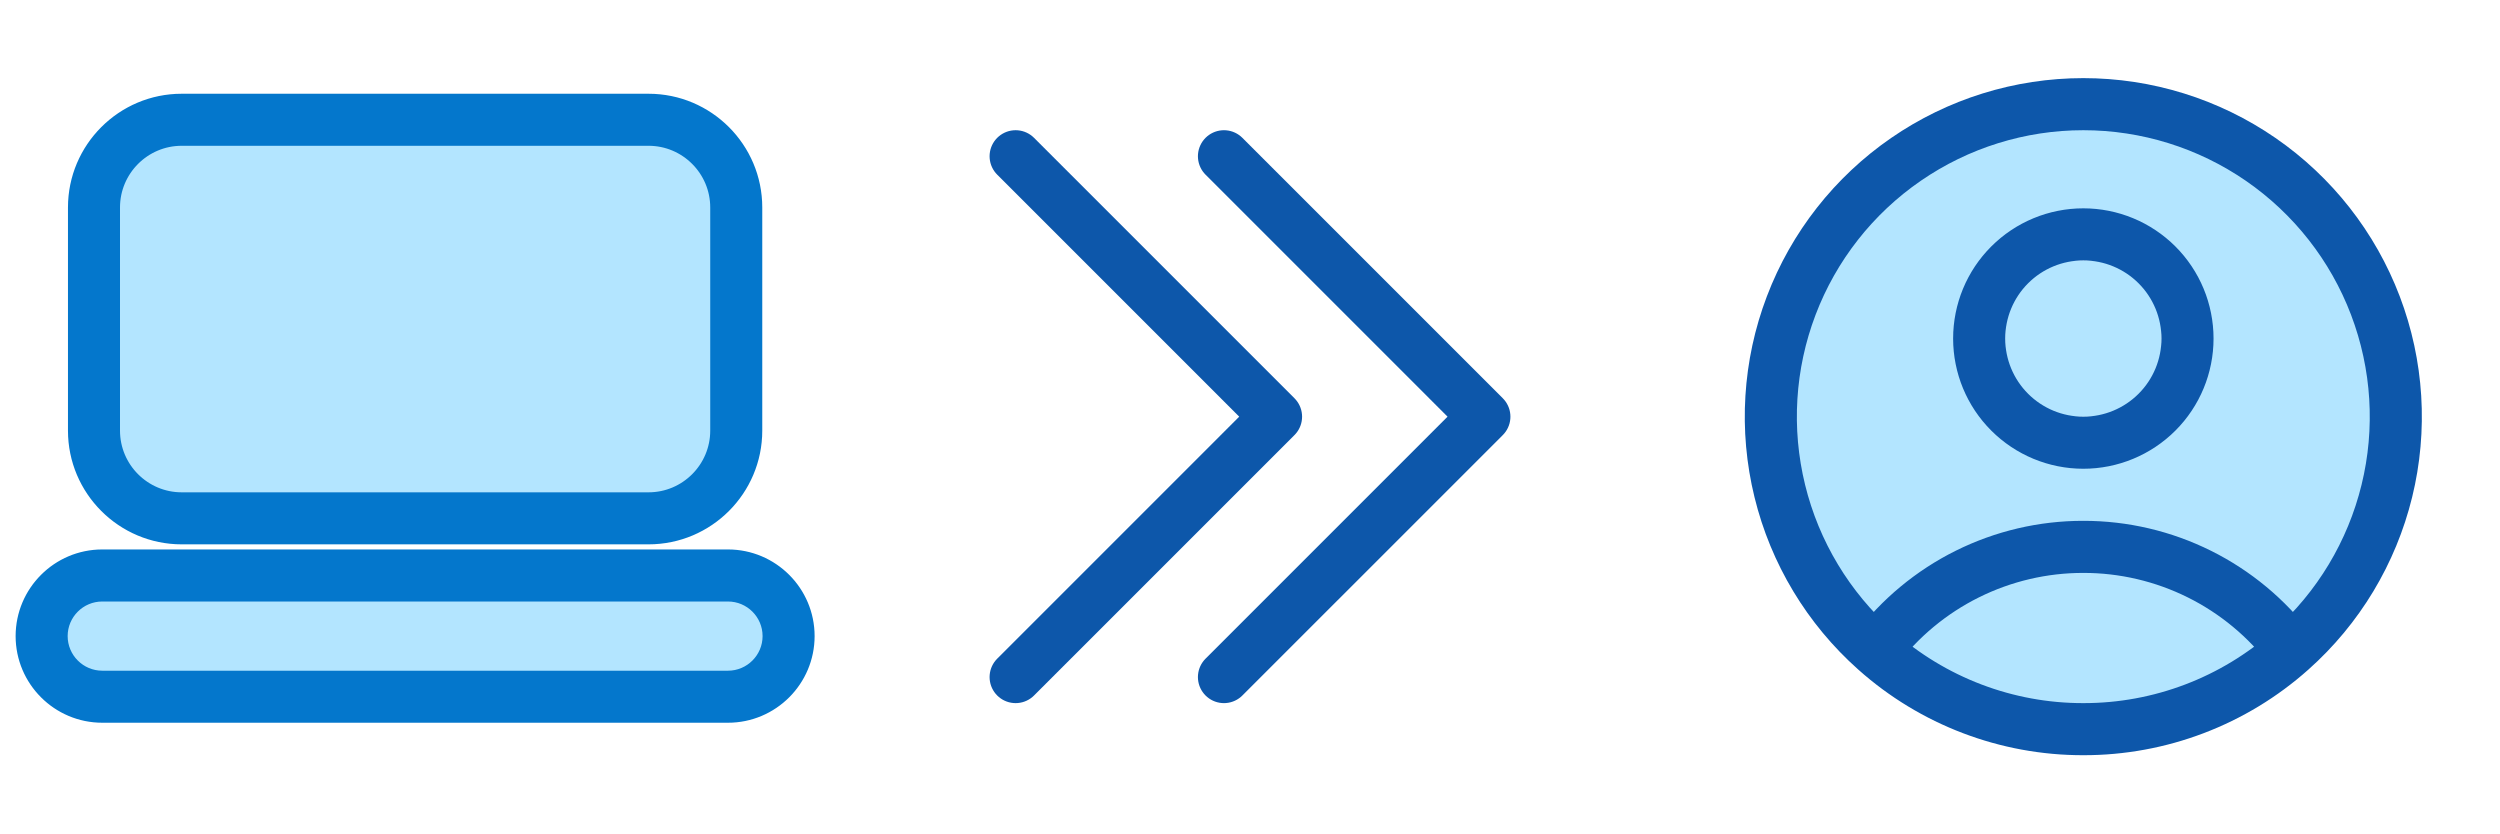
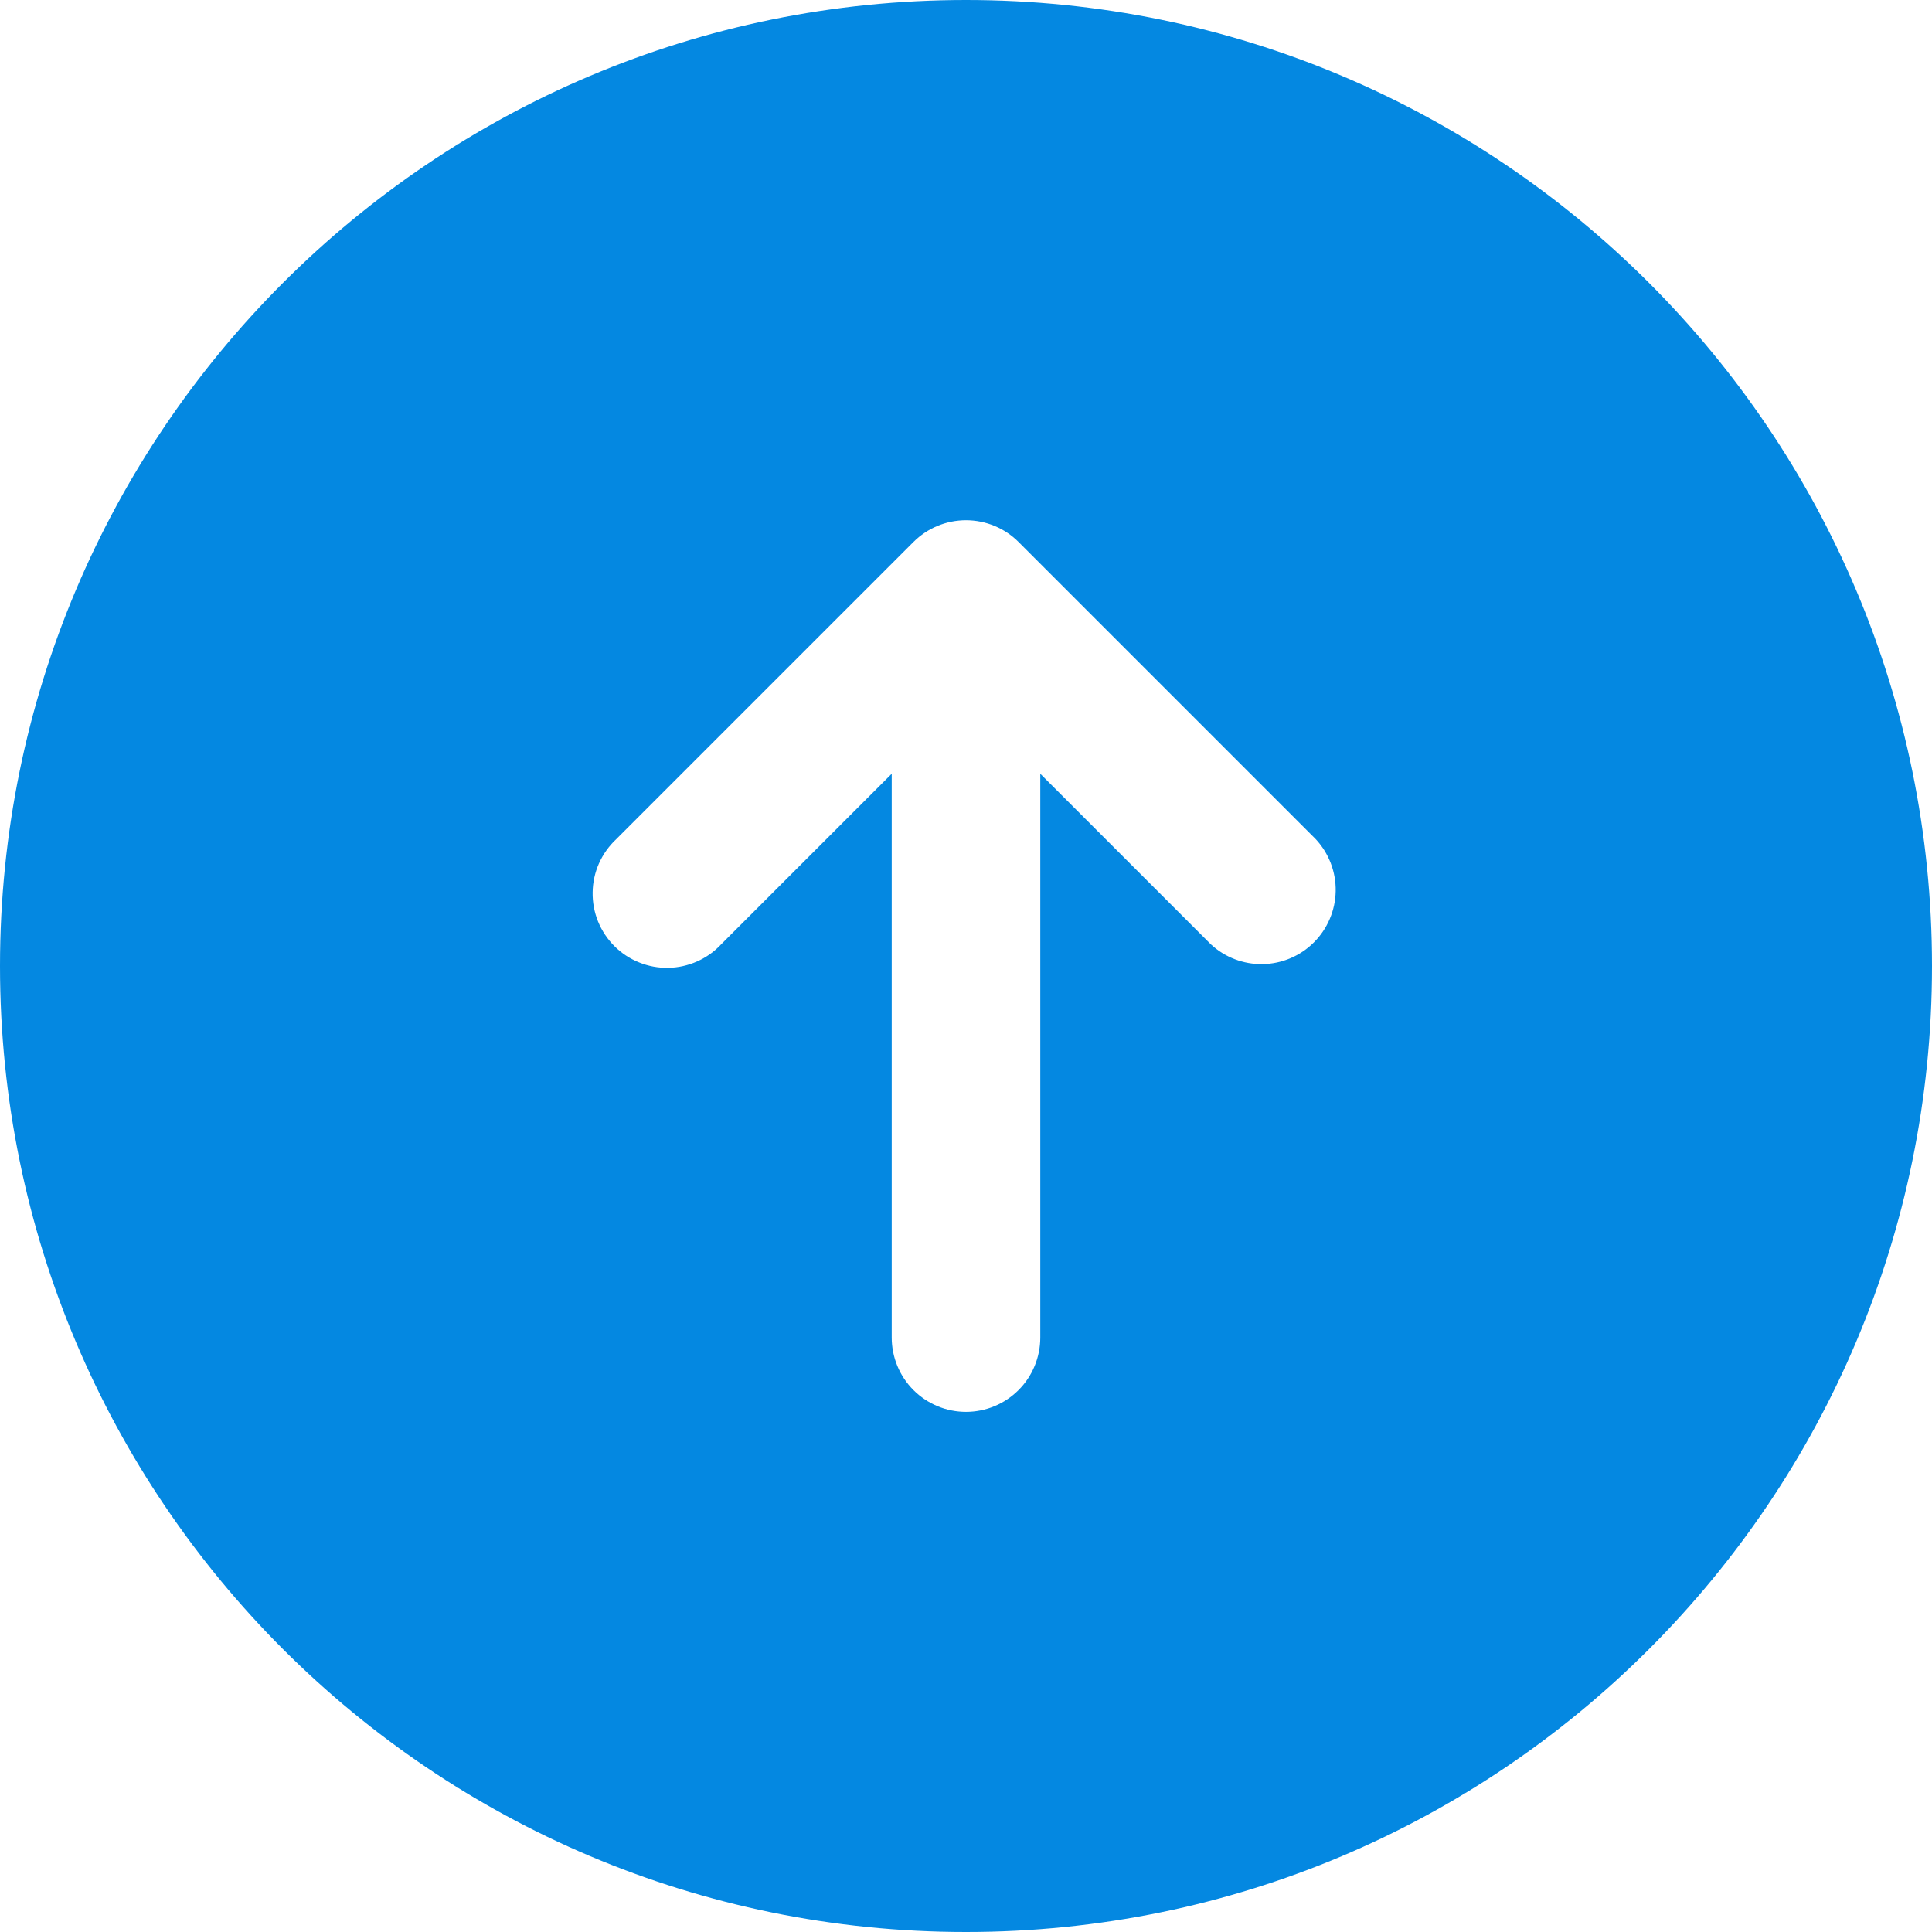
- <svg xmlns="http://www.w3.org/2000/svg" width="96" height="32" viewBox="0 0 96 32" fill="none">
-   <rect x="4" y="5" width="24" height="14" fill="#B3E5FF" />
-   <rect x="2" y="22" width="28" height="5" fill="#B3E5FF" />
-   <path d="M3.927 27.553H27.954C29.678 27.553 31.081 26.15 31.081 24.426C31.081 22.702 29.678 21.299 27.954 21.299H3.927C2.203 21.299 0.8 22.702 0.8 24.426C0.8 26.15 2.203 27.553 3.927 27.553ZM2.398 24.426C2.398 23.583 3.084 22.898 3.927 22.898H27.954C28.797 22.898 29.483 23.583 29.483 24.426C29.483 25.269 28.797 25.955 27.954 25.955H3.927C3.084 25.955 2.398 25.269 2.398 24.426ZM6.977 20.703H24.904C27.202 20.703 29.071 18.834 29.071 16.536V7.967C29.071 5.669 27.202 3.8 24.904 3.8H6.977C4.679 3.8 2.81 5.669 2.81 7.967V16.536C2.81 18.834 4.679 20.703 6.977 20.703ZM4.408 7.967C4.408 6.551 5.561 5.398 6.977 5.398H24.904C26.32 5.398 27.473 6.551 27.473 7.967V16.536C27.473 17.953 26.32 19.105 24.904 19.105H6.977C5.561 19.105 4.408 17.953 4.408 16.536V7.967Z" fill="#0477CC" stroke="#0477CC" stroke-width="0.4" />
-   <path d="M39 6L49 16L39 26M47 6L57 16L47 26" stroke="#0D57AA" stroke-width="2" stroke-linecap="round" stroke-linejoin="round" />
-   <rect x="77" y="10" width="6" height="6" fill="#B3E5FF" />
-   <path d="M87.976 24.966C87.044 23.733 85.839 22.732 84.455 22.044C83.071 21.356 81.546 20.998 80 21C78.454 20.998 76.929 21.356 75.545 22.044C74.161 22.732 72.956 23.733 72.024 24.966M87.976 24.966C89.794 23.349 91.076 21.218 91.655 18.854C92.234 16.491 92.08 14.008 91.215 11.734C90.35 9.459 88.814 7.502 86.811 6.121C84.808 4.74 82.433 4 79.999 4C77.566 4 75.191 4.74 73.188 6.121C71.184 7.502 69.648 9.459 68.783 11.734C67.918 14.008 67.765 16.491 68.344 18.854C68.922 21.218 70.206 23.349 72.024 24.966M87.976 24.966C85.781 26.924 82.941 28.004 80 28C77.059 28.004 74.219 26.924 72.024 24.966M84 13C84 14.06 83.579 15.078 82.828 15.828C82.078 16.578 81.061 17 80 17C78.939 17 77.922 16.578 77.172 15.828C76.421 15.078 76 14.06 76 13C76 11.939 76.421 10.921 77.172 10.171C77.922 9.421 78.939 9 80 9C81.061 9 82.078 9.421 82.828 10.171C83.579 10.921 84 11.939 84 13Z" fill="#B3E5FF" />
-   <path d="M87.976 24.966C87.044 23.733 85.839 22.732 84.455 22.044C83.071 21.356 81.546 20.998 80 21C78.454 20.998 76.929 21.356 75.545 22.044C74.161 22.732 72.956 23.733 72.024 24.966M87.976 24.966C89.794 23.349 91.076 21.218 91.655 18.854C92.234 16.491 92.08 14.008 91.215 11.734C90.35 9.459 88.814 7.502 86.811 6.121C84.808 4.74 82.433 4 79.999 4C77.566 4 75.191 4.74 73.188 6.121C71.184 7.502 69.648 9.459 68.783 11.734C67.918 14.008 67.765 16.491 68.344 18.854C68.922 21.218 70.206 23.349 72.024 24.966M87.976 24.966C85.781 26.924 82.941 28.004 80 28C77.059 28.004 74.219 26.924 72.024 24.966M84 13C84 14.06 83.579 15.078 82.828 15.828C82.078 16.578 81.061 17 80 17C78.939 17 77.922 16.578 77.172 15.828C76.421 15.078 76 14.06 76 13C76 11.939 76.421 10.921 77.172 10.171C77.922 9.421 78.939 9 80 9C81.061 9 82.078 9.421 82.828 10.171C83.579 10.921 84 11.939 84 13Z" stroke="#0D57AA" stroke-width="2" stroke-linecap="round" stroke-linejoin="round" />
+ <svg xmlns="http://www.w3.org/2000/svg" width="40" height="40" viewBox="0 0 40 40" fill="none">
+   <path fill-rule="evenodd" clip-rule="evenodd" d="M20 40C31.046 40 40 31.046 40 20C40 8.954 31.046 -3.04775e-06 20 -4.01343e-06C8.954 -4.97912e-06 4.49165e-07 8.954 -5.16521e-07 20C-1.48221e-06 31.046 8.954 40 20 40ZM21.087 11.22C20.799 10.932 20.408 10.771 20 10.771C19.592 10.771 19.201 10.932 18.913 11.22L12.759 17.374C12.608 17.515 12.487 17.685 12.402 17.874C12.318 18.062 12.273 18.266 12.27 18.473C12.266 18.679 12.304 18.884 12.381 19.076C12.459 19.268 12.574 19.442 12.72 19.588C12.866 19.734 13.04 19.849 13.232 19.926C13.423 20.004 13.628 20.042 13.835 20.038C14.041 20.035 14.245 19.989 14.434 19.905C14.623 19.821 14.793 19.7 14.933 19.549L18.462 16.02L18.462 27.692C18.462 28.1 18.624 28.492 18.912 28.78C19.201 29.069 19.592 29.231 20 29.231C20.408 29.231 20.799 29.069 21.088 28.78C21.376 28.492 21.538 28.1 21.538 27.692L21.538 16.02L25.067 19.549C25.358 19.82 25.744 19.968 26.143 19.961C26.541 19.954 26.922 19.793 27.203 19.511C27.485 19.229 27.647 18.849 27.654 18.45C27.661 18.052 27.513 17.666 27.241 17.374L21.087 11.22Z" fill="#0488E1" />
</svg>
